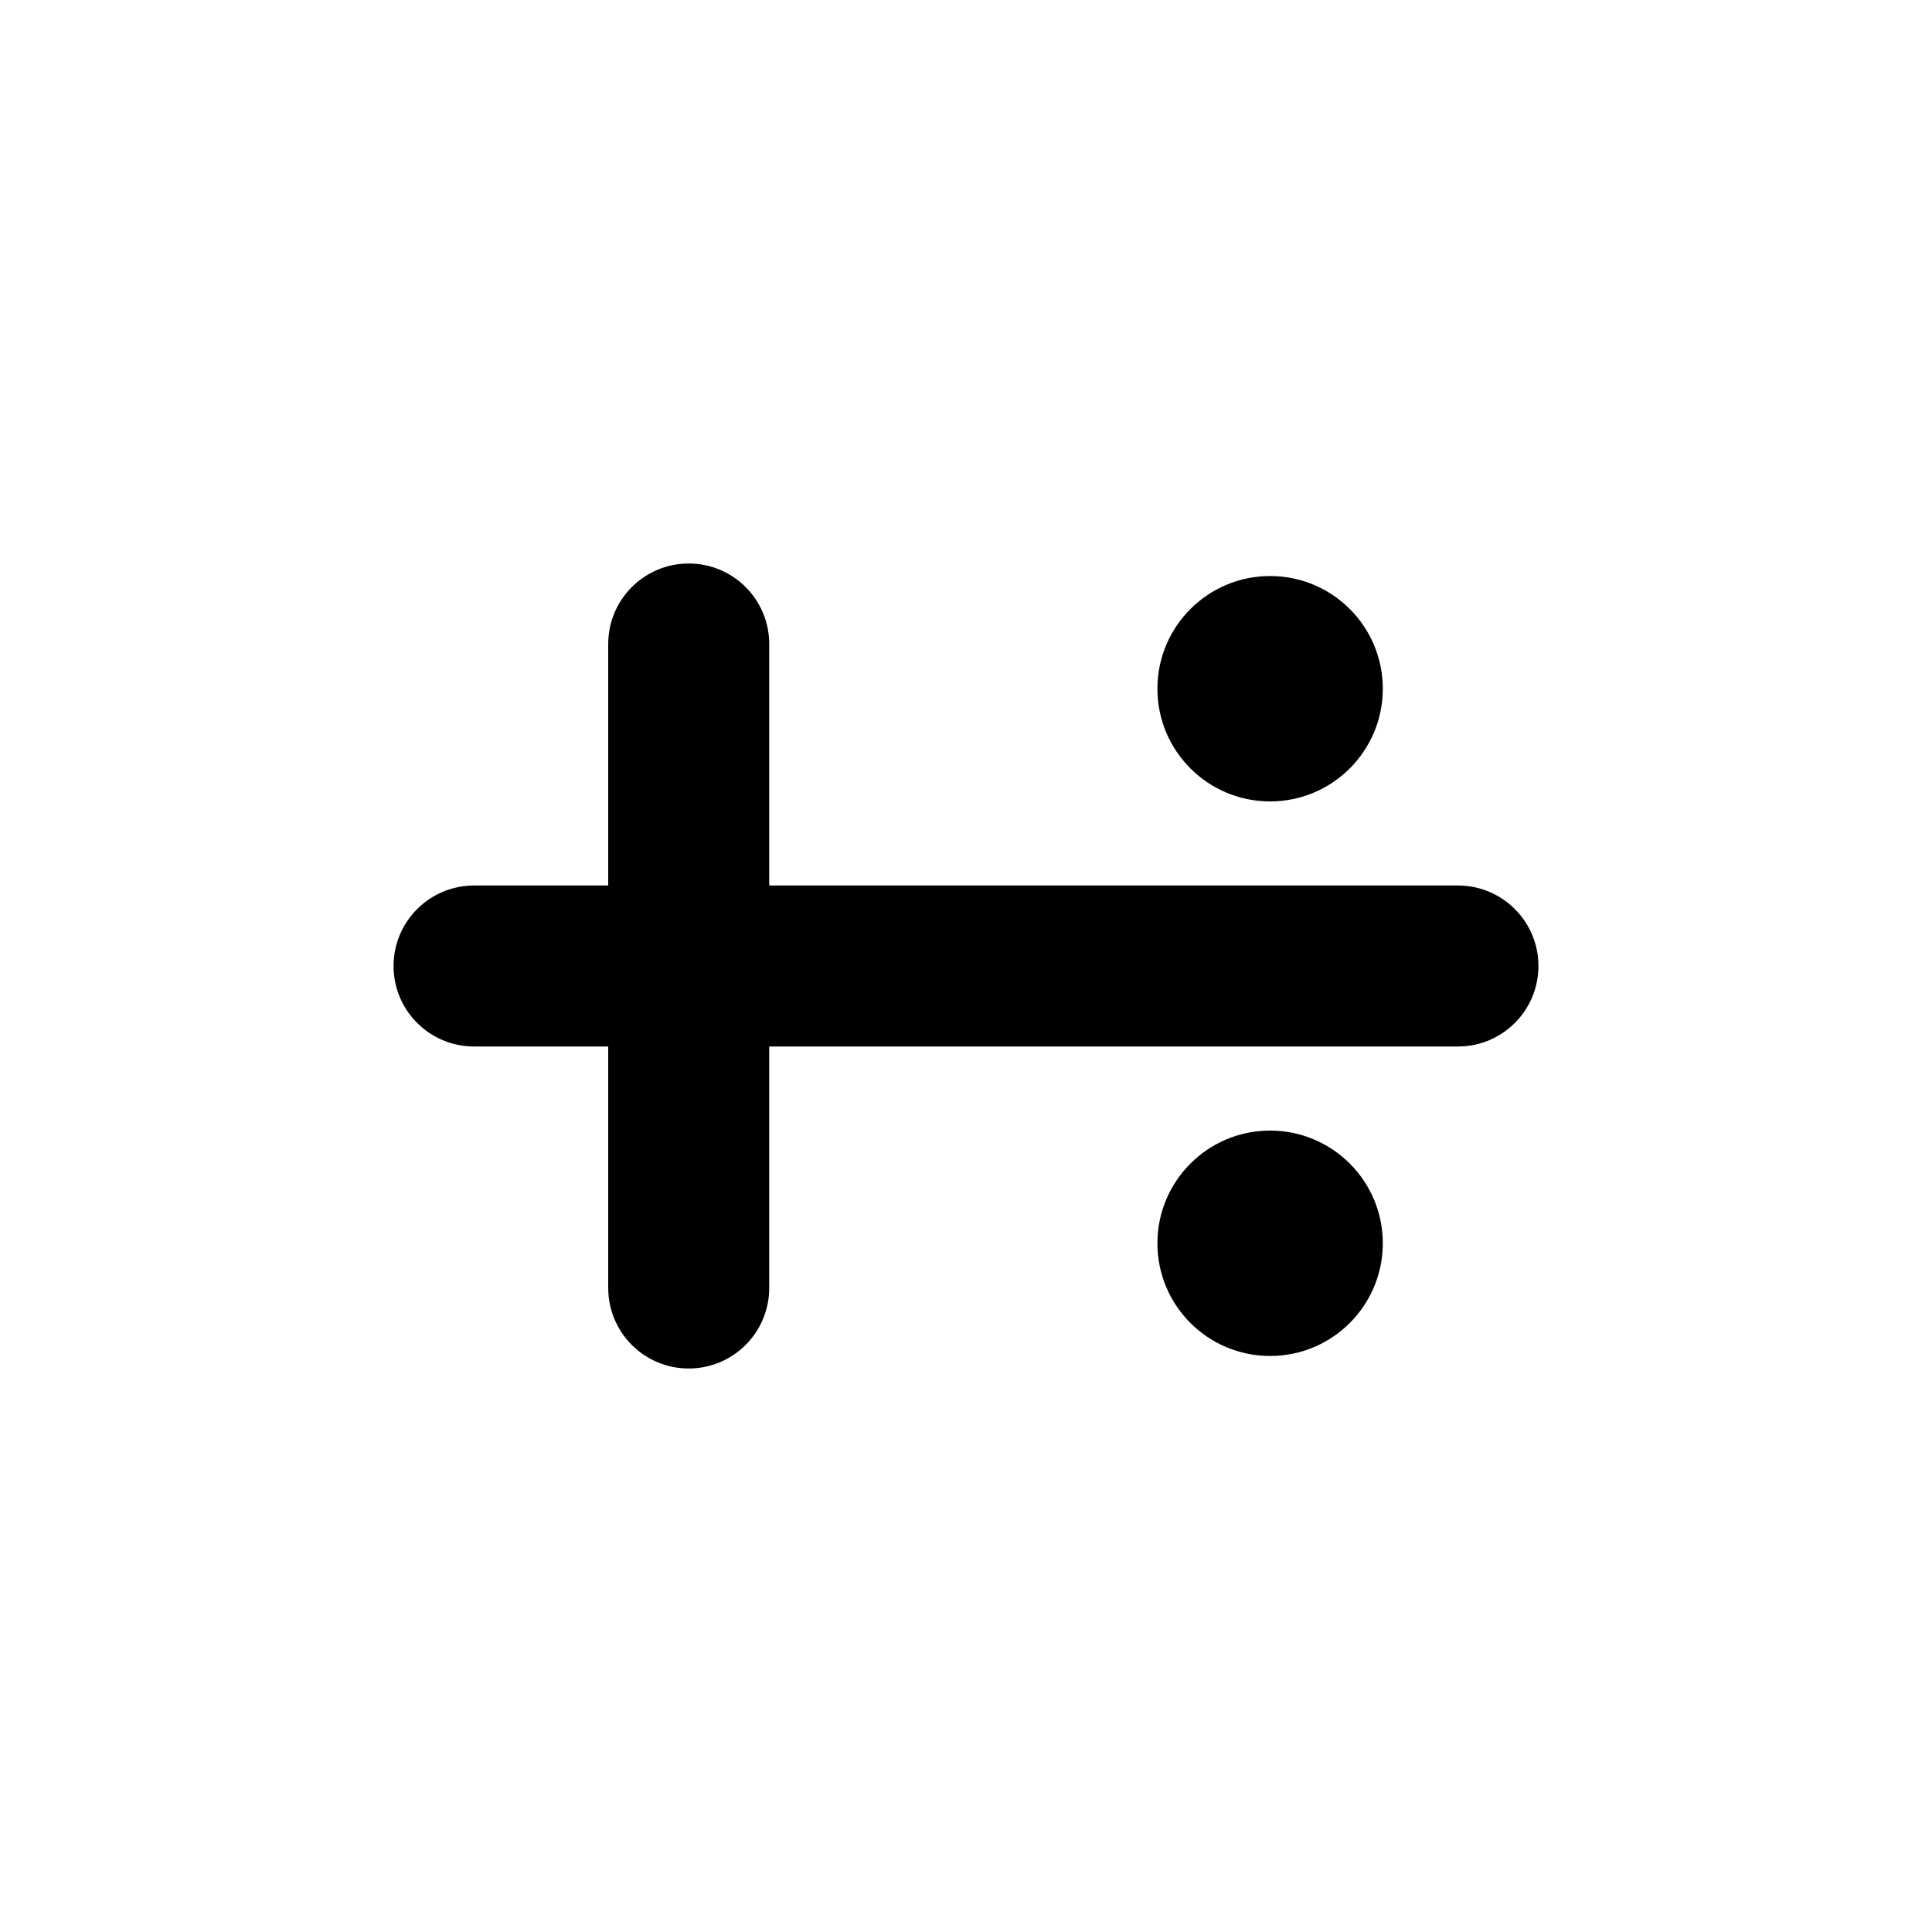
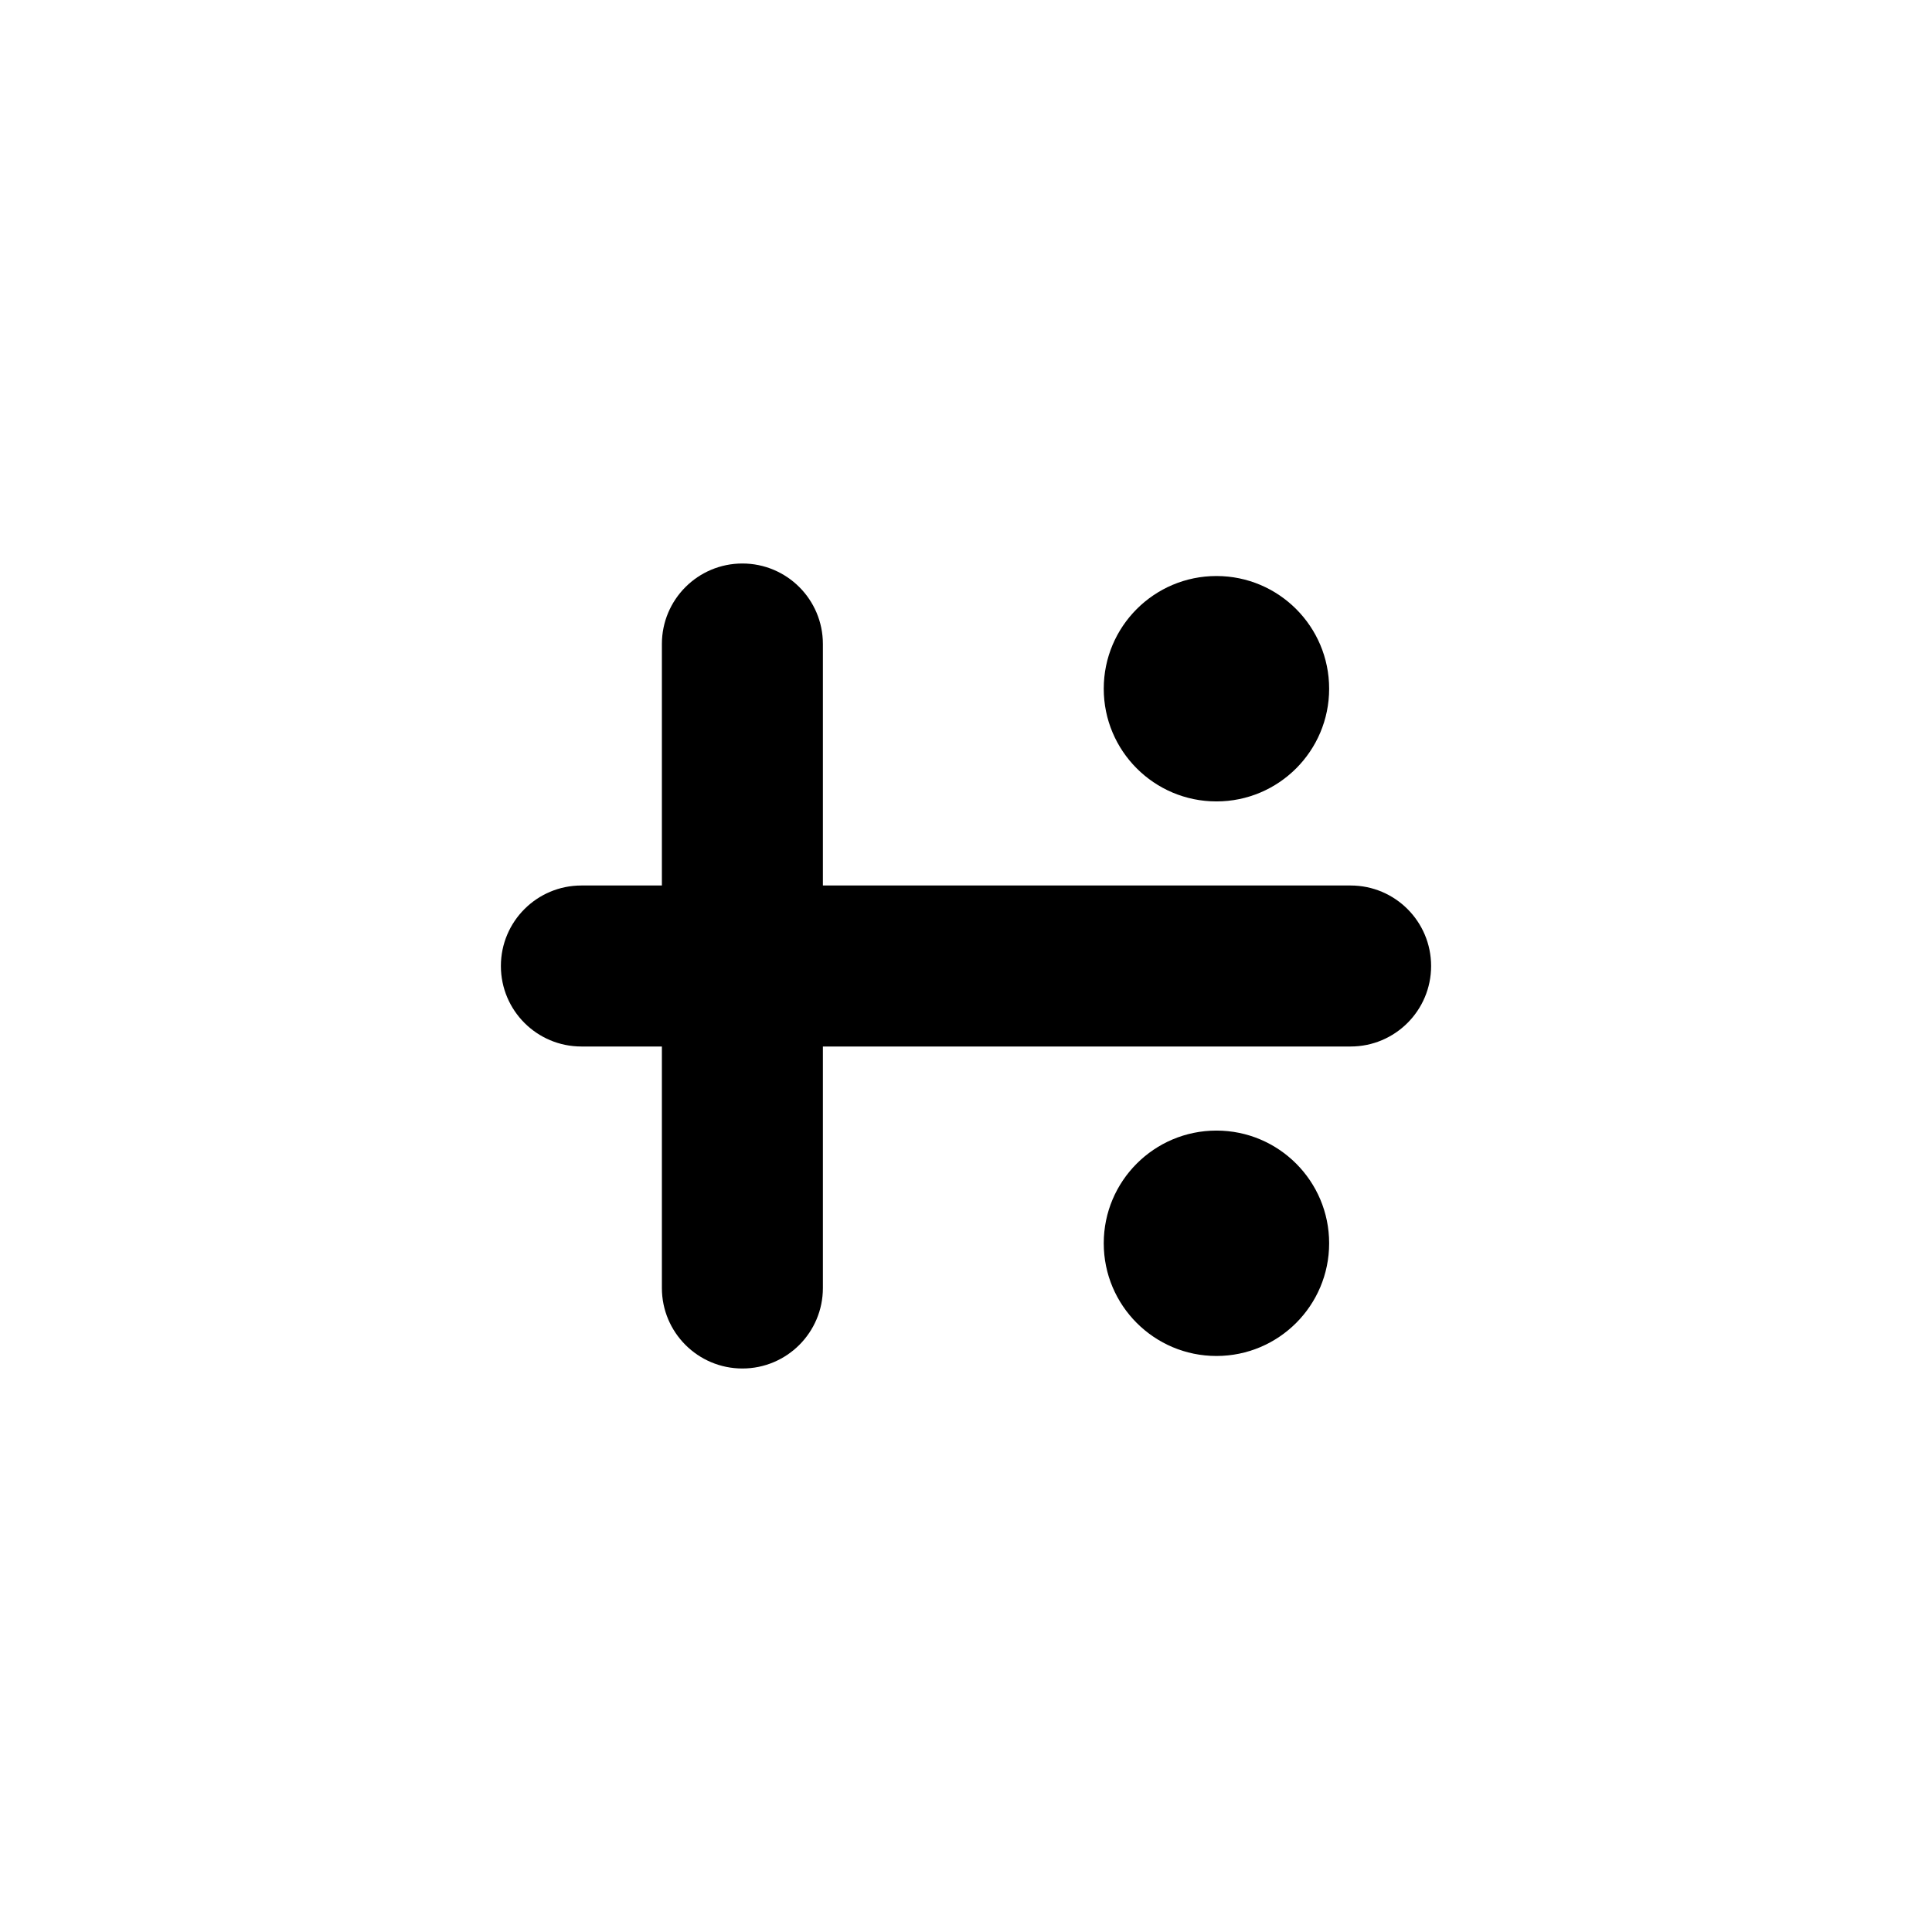
<svg xmlns="http://www.w3.org/2000/svg" viewBox="0 0 108 108" width="256" height="256">
-   <path d="M26.50,49.50 H81.50 A4.50,4.50 0 0 1 86.00,54.00 V54.00 A4.50,4.50 0 0 1 81.50,58.50 H26.50 A4.50,4.50 0 0 1 22.00,54.00 V54.00 A4.50,4.50 0 0 1 26.50,49.50 Z" fill="#000000" />
-   <path d="M38.50,31.50 H38.50 A4.50,4.50 0 0 1 43.00,36.00 V72.00 A4.50,4.50 0 0 1 38.50,76.50 H38.50 A4.50,4.50 0 0 1 34.00,72.00 V36.00 A4.50,4.50 0 0 1 38.50,31.50 Z" fill="#000000" />
-   <path d="M64.70,38.50 a6.30,6.30 0 1 0 12.60,0 a6.30,6.30 0 1 0 -12.60,0 Z" fill="#000000" />
-   <path d="M64.70,69.50 a6.30,6.30 0 1 0 12.60,0 a6.30,6.30 0 1 0 -12.60,0 Z" fill="#000000" />
+   <path d="M32.50,49.50 H75.50 A4.50,4.50 0 0 1 80.00,54.00 V54.00 A4.50,4.50 0 0 1 75.50,58.50 H32.50 A4.50,4.50 0 0 1 28.00,54.00 V54.00 A4.50,4.50 0 0 1 32.50,49.50 Z" fill="#000000" />
+   <path d="M41.50,31.50 H41.50 A4.50,4.50 0 0 1 46.00,36.00 V72.00 A4.50,4.50 0 0 1 41.50,76.50 H41.50 A4.50,4.50 0 0 1 37.00,72.00 V36.00 A4.50,4.50 0 0 1 41.50,31.50 Z" fill="#000000" />
+   <path d="M61.70,38.50 a6.30,6.30 0 1 0 12.60,0 a6.30,6.30 0 1 0 -12.60,0 Z" fill="#000000" />
+   <path d="M61.70,69.50 a6.30,6.30 0 1 0 12.60,0 a6.30,6.30 0 1 0 -12.60,0 Z" fill="#000000" />
</svg>
